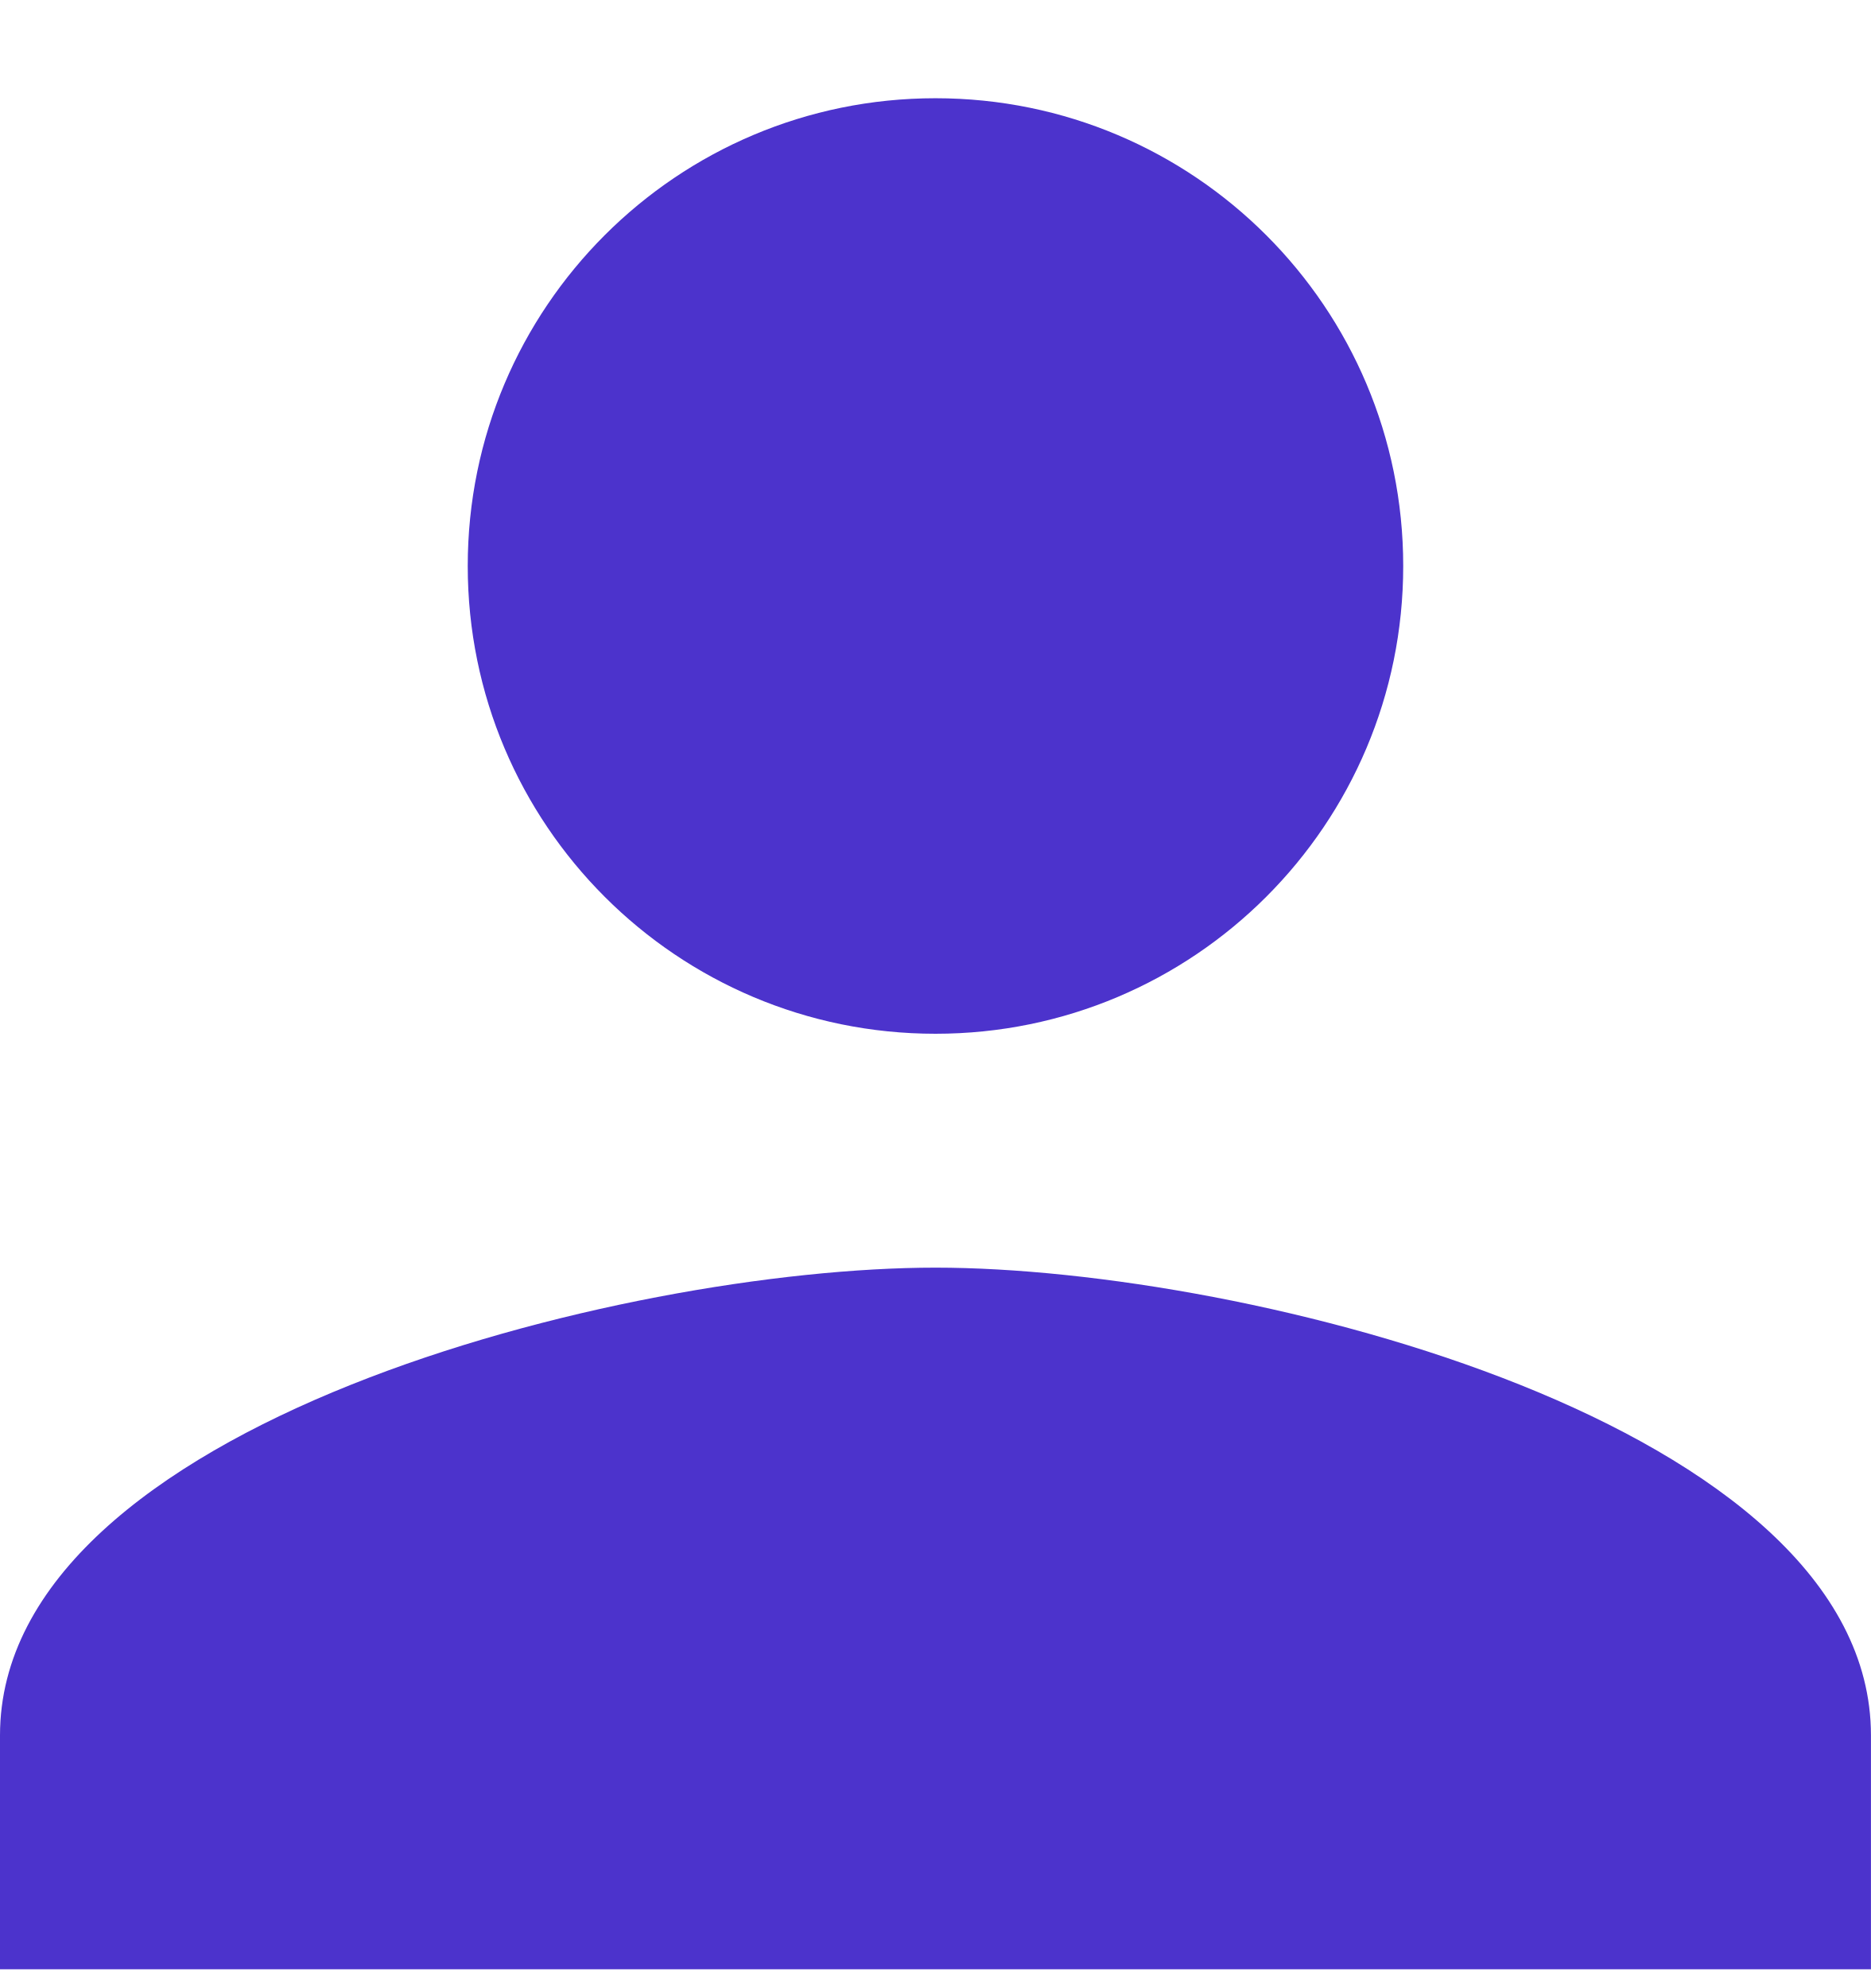
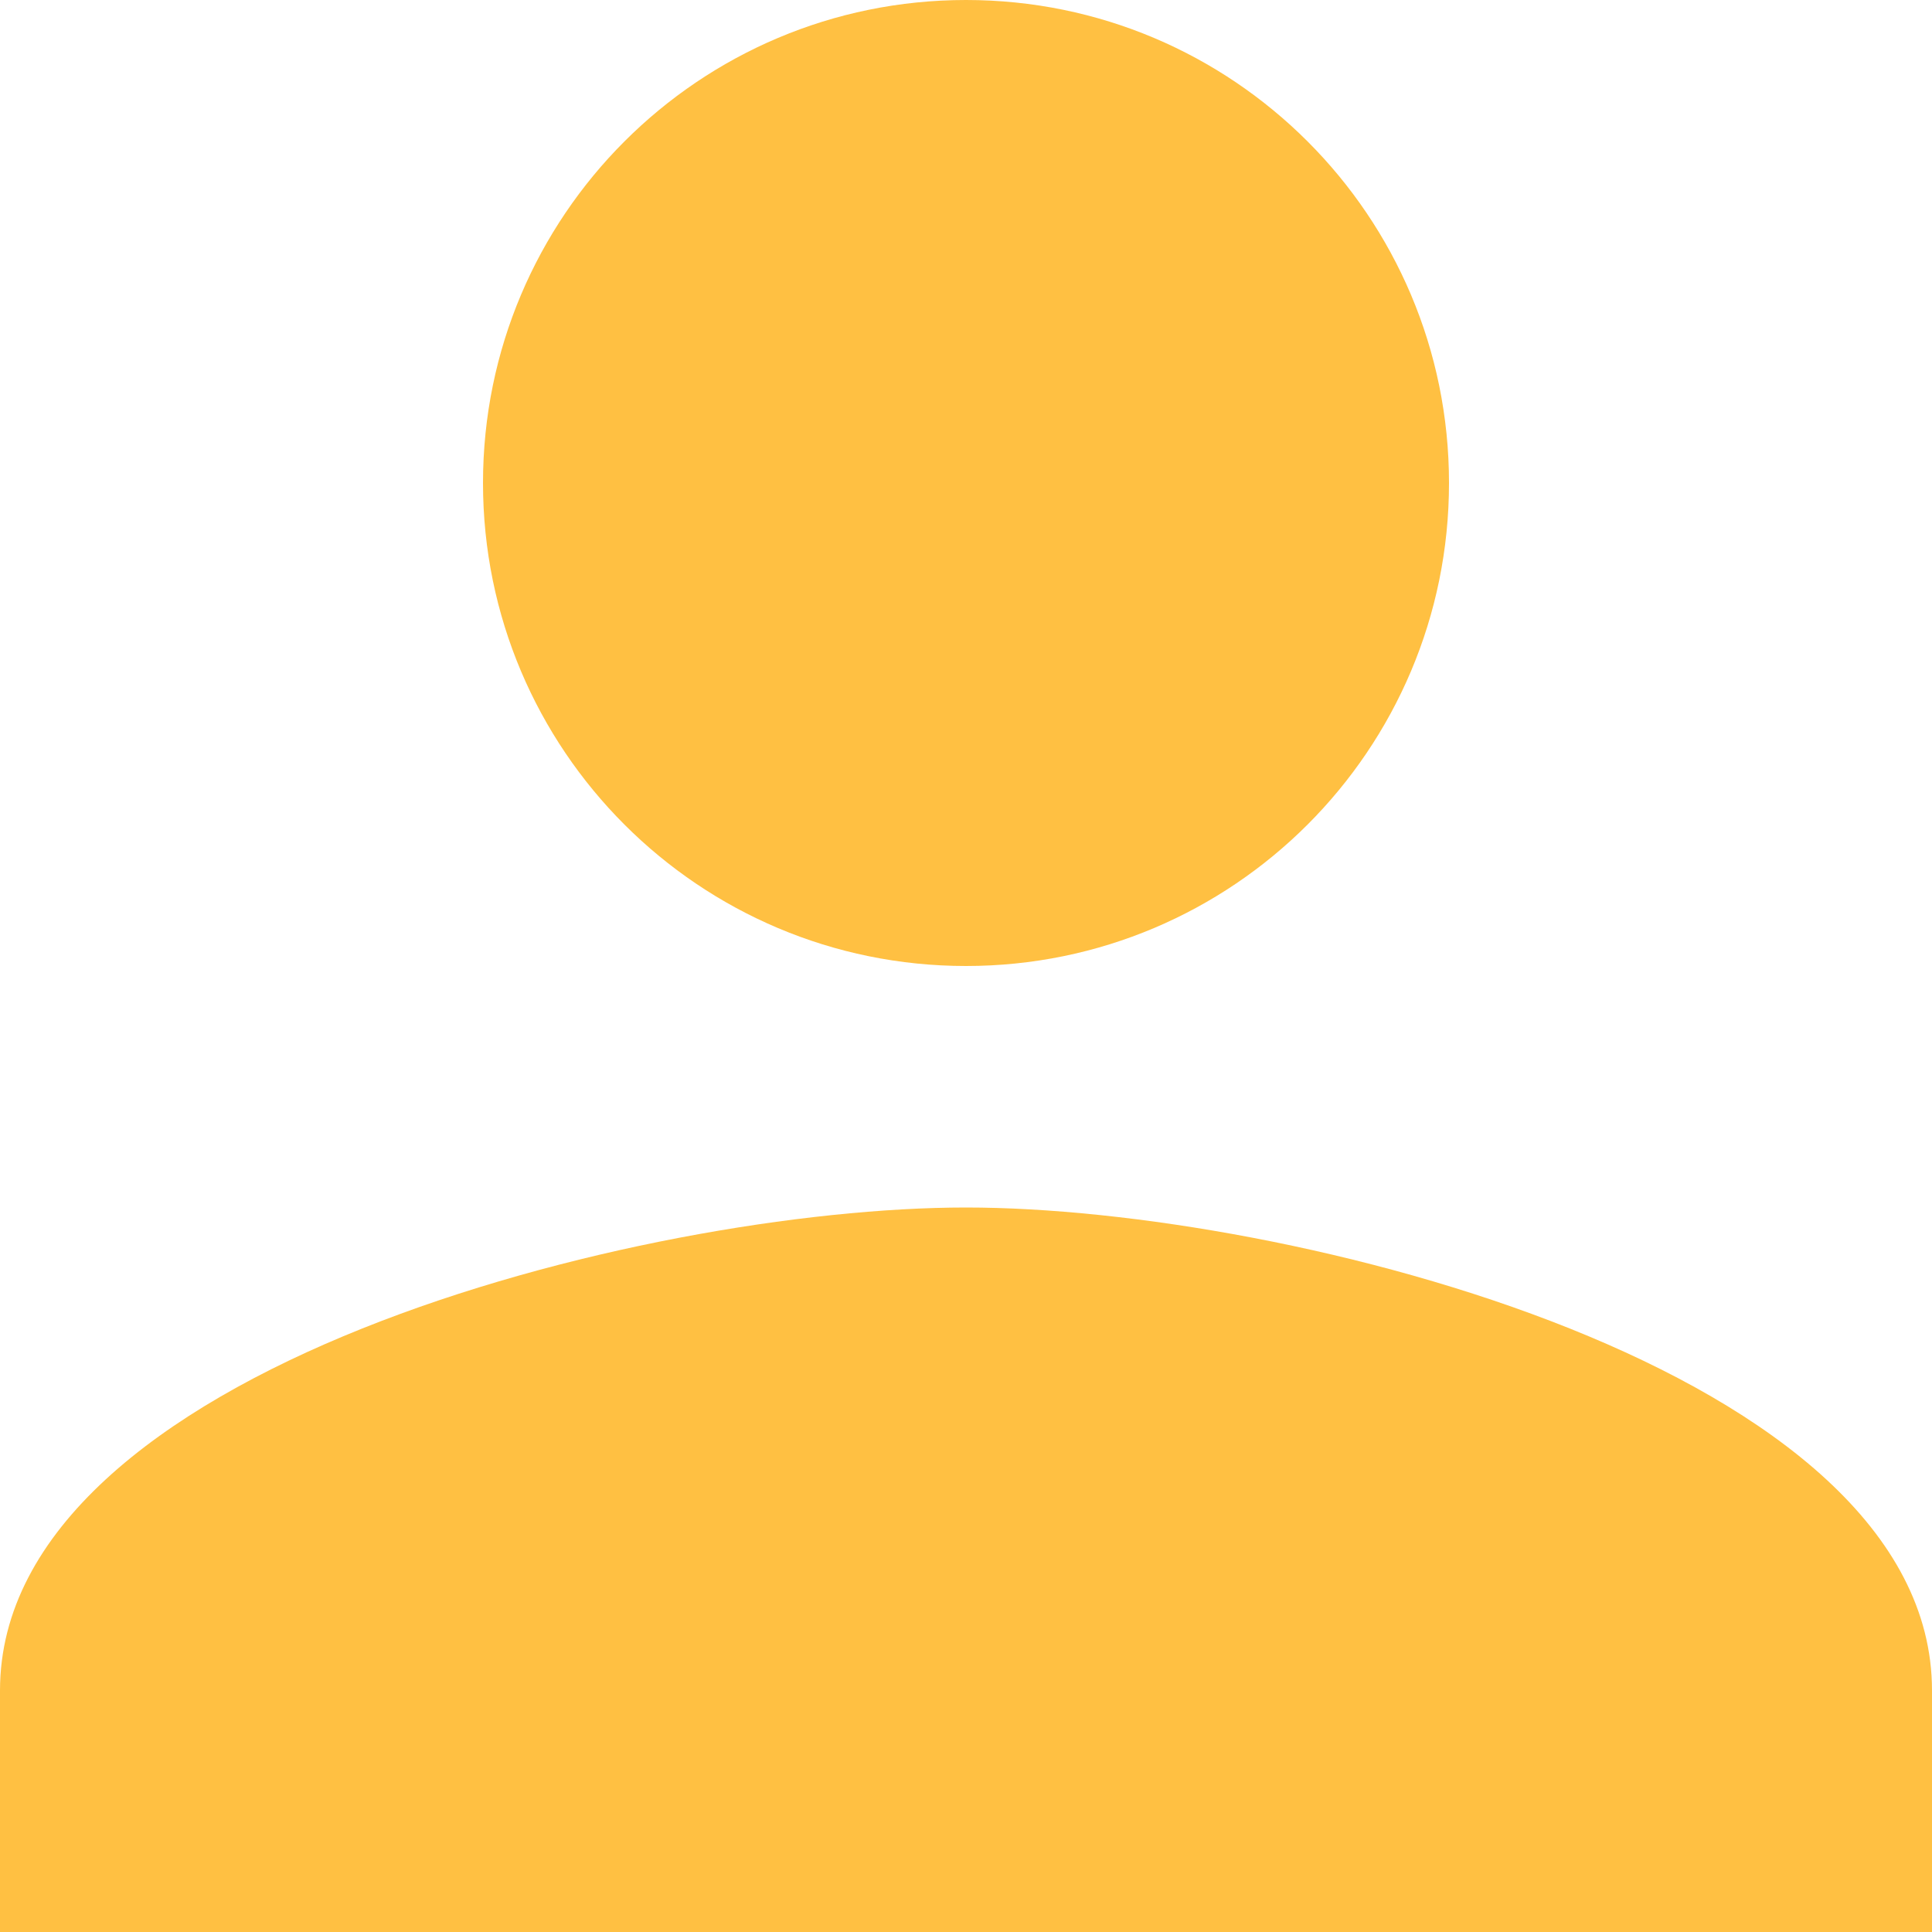
- <svg xmlns="http://www.w3.org/2000/svg" width="16" height="17" viewBox="0 0 16 17" fill="none">
-   <path d="M8 8.84C10.21 8.84 12 7.05 12 4.84C12 2.63 10.21 0.84 8 0.84C5.79 0.84 4 2.63 4 4.84C4 7.05 5.79 8.84 8 8.84ZM8 10.84C5.33 10.84 0 12.18 0 14.84V16.84H16V14.84C16 12.18 10.67 10.84 8 10.84Z" fill="#4C33CC" />
+ <svg xmlns="http://www.w3.org/2000/svg" width="16" height="16" viewBox="0 0 16 16" fill="none">
+   <path d="M8 8C10.21 8 12 6.21 12 4C12 1.79 10.21 0 8 0C5.79 0 4 1.79 4 4C4 6.21 5.79 8 8 8ZM8 10C5.33 10 0 11.34 0 14V16H16V14C16 11.34 10.67 10 8 10Z" fill="#FFC042" />
</svg>
